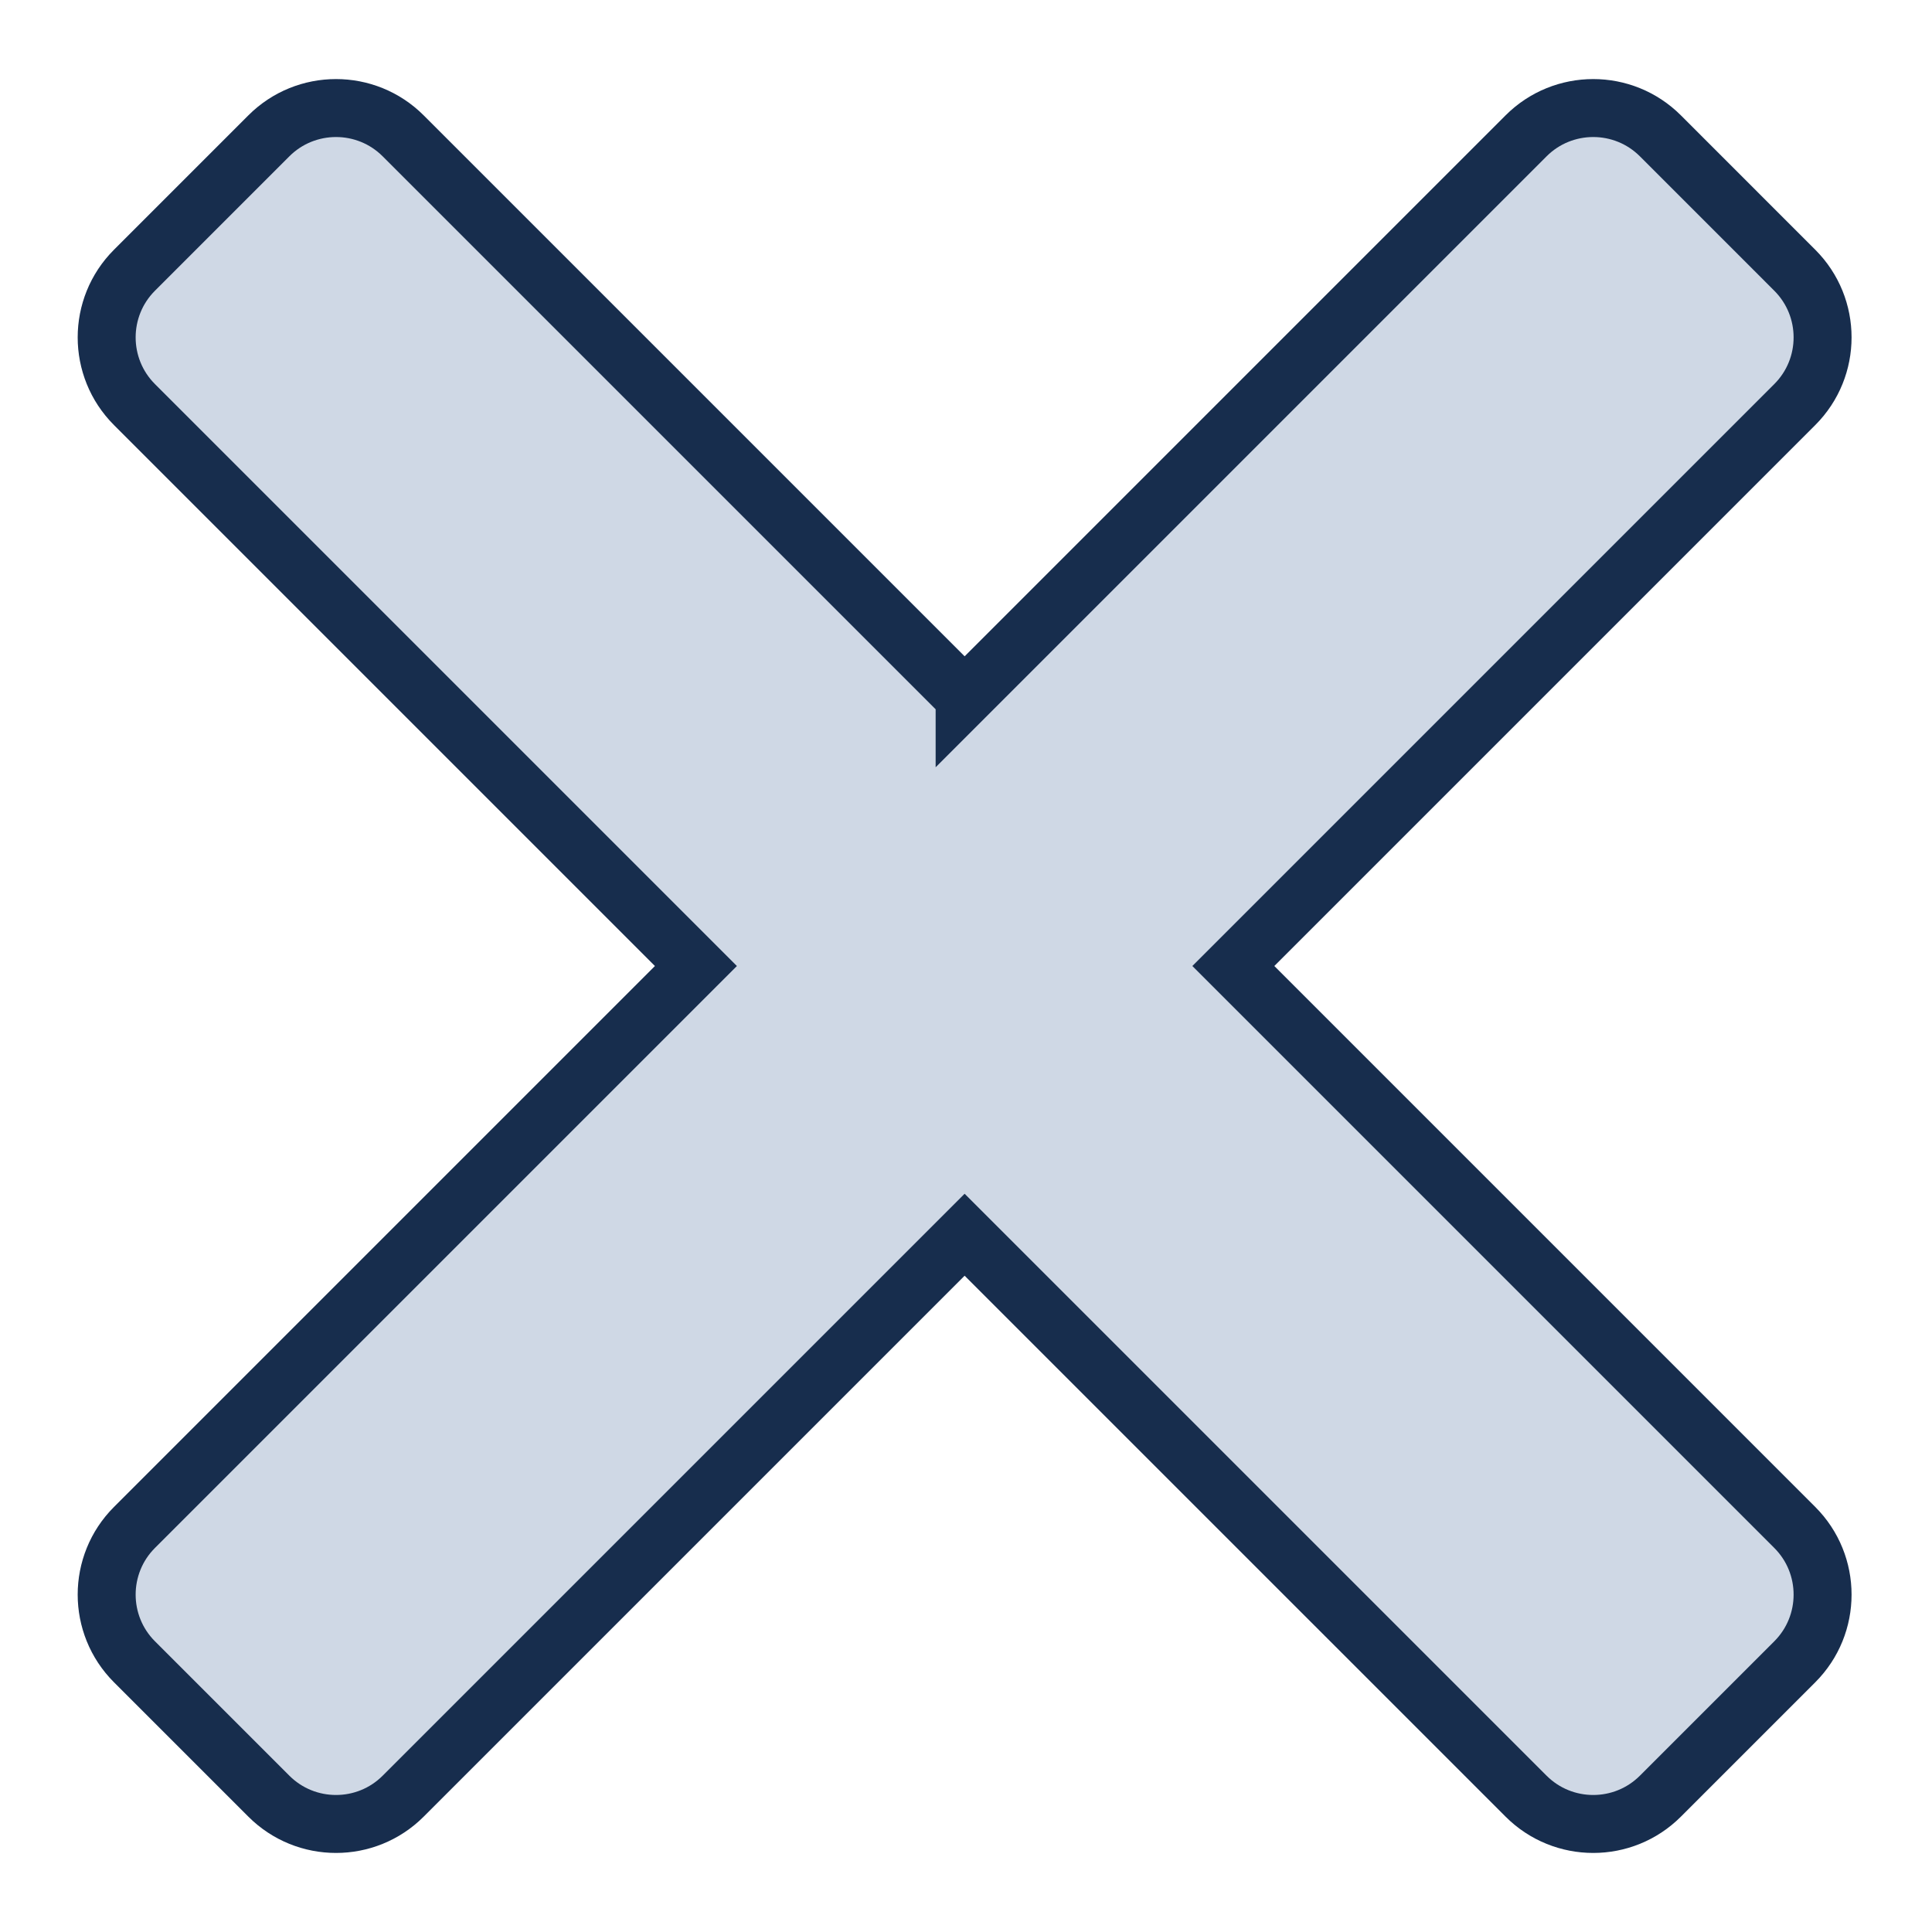
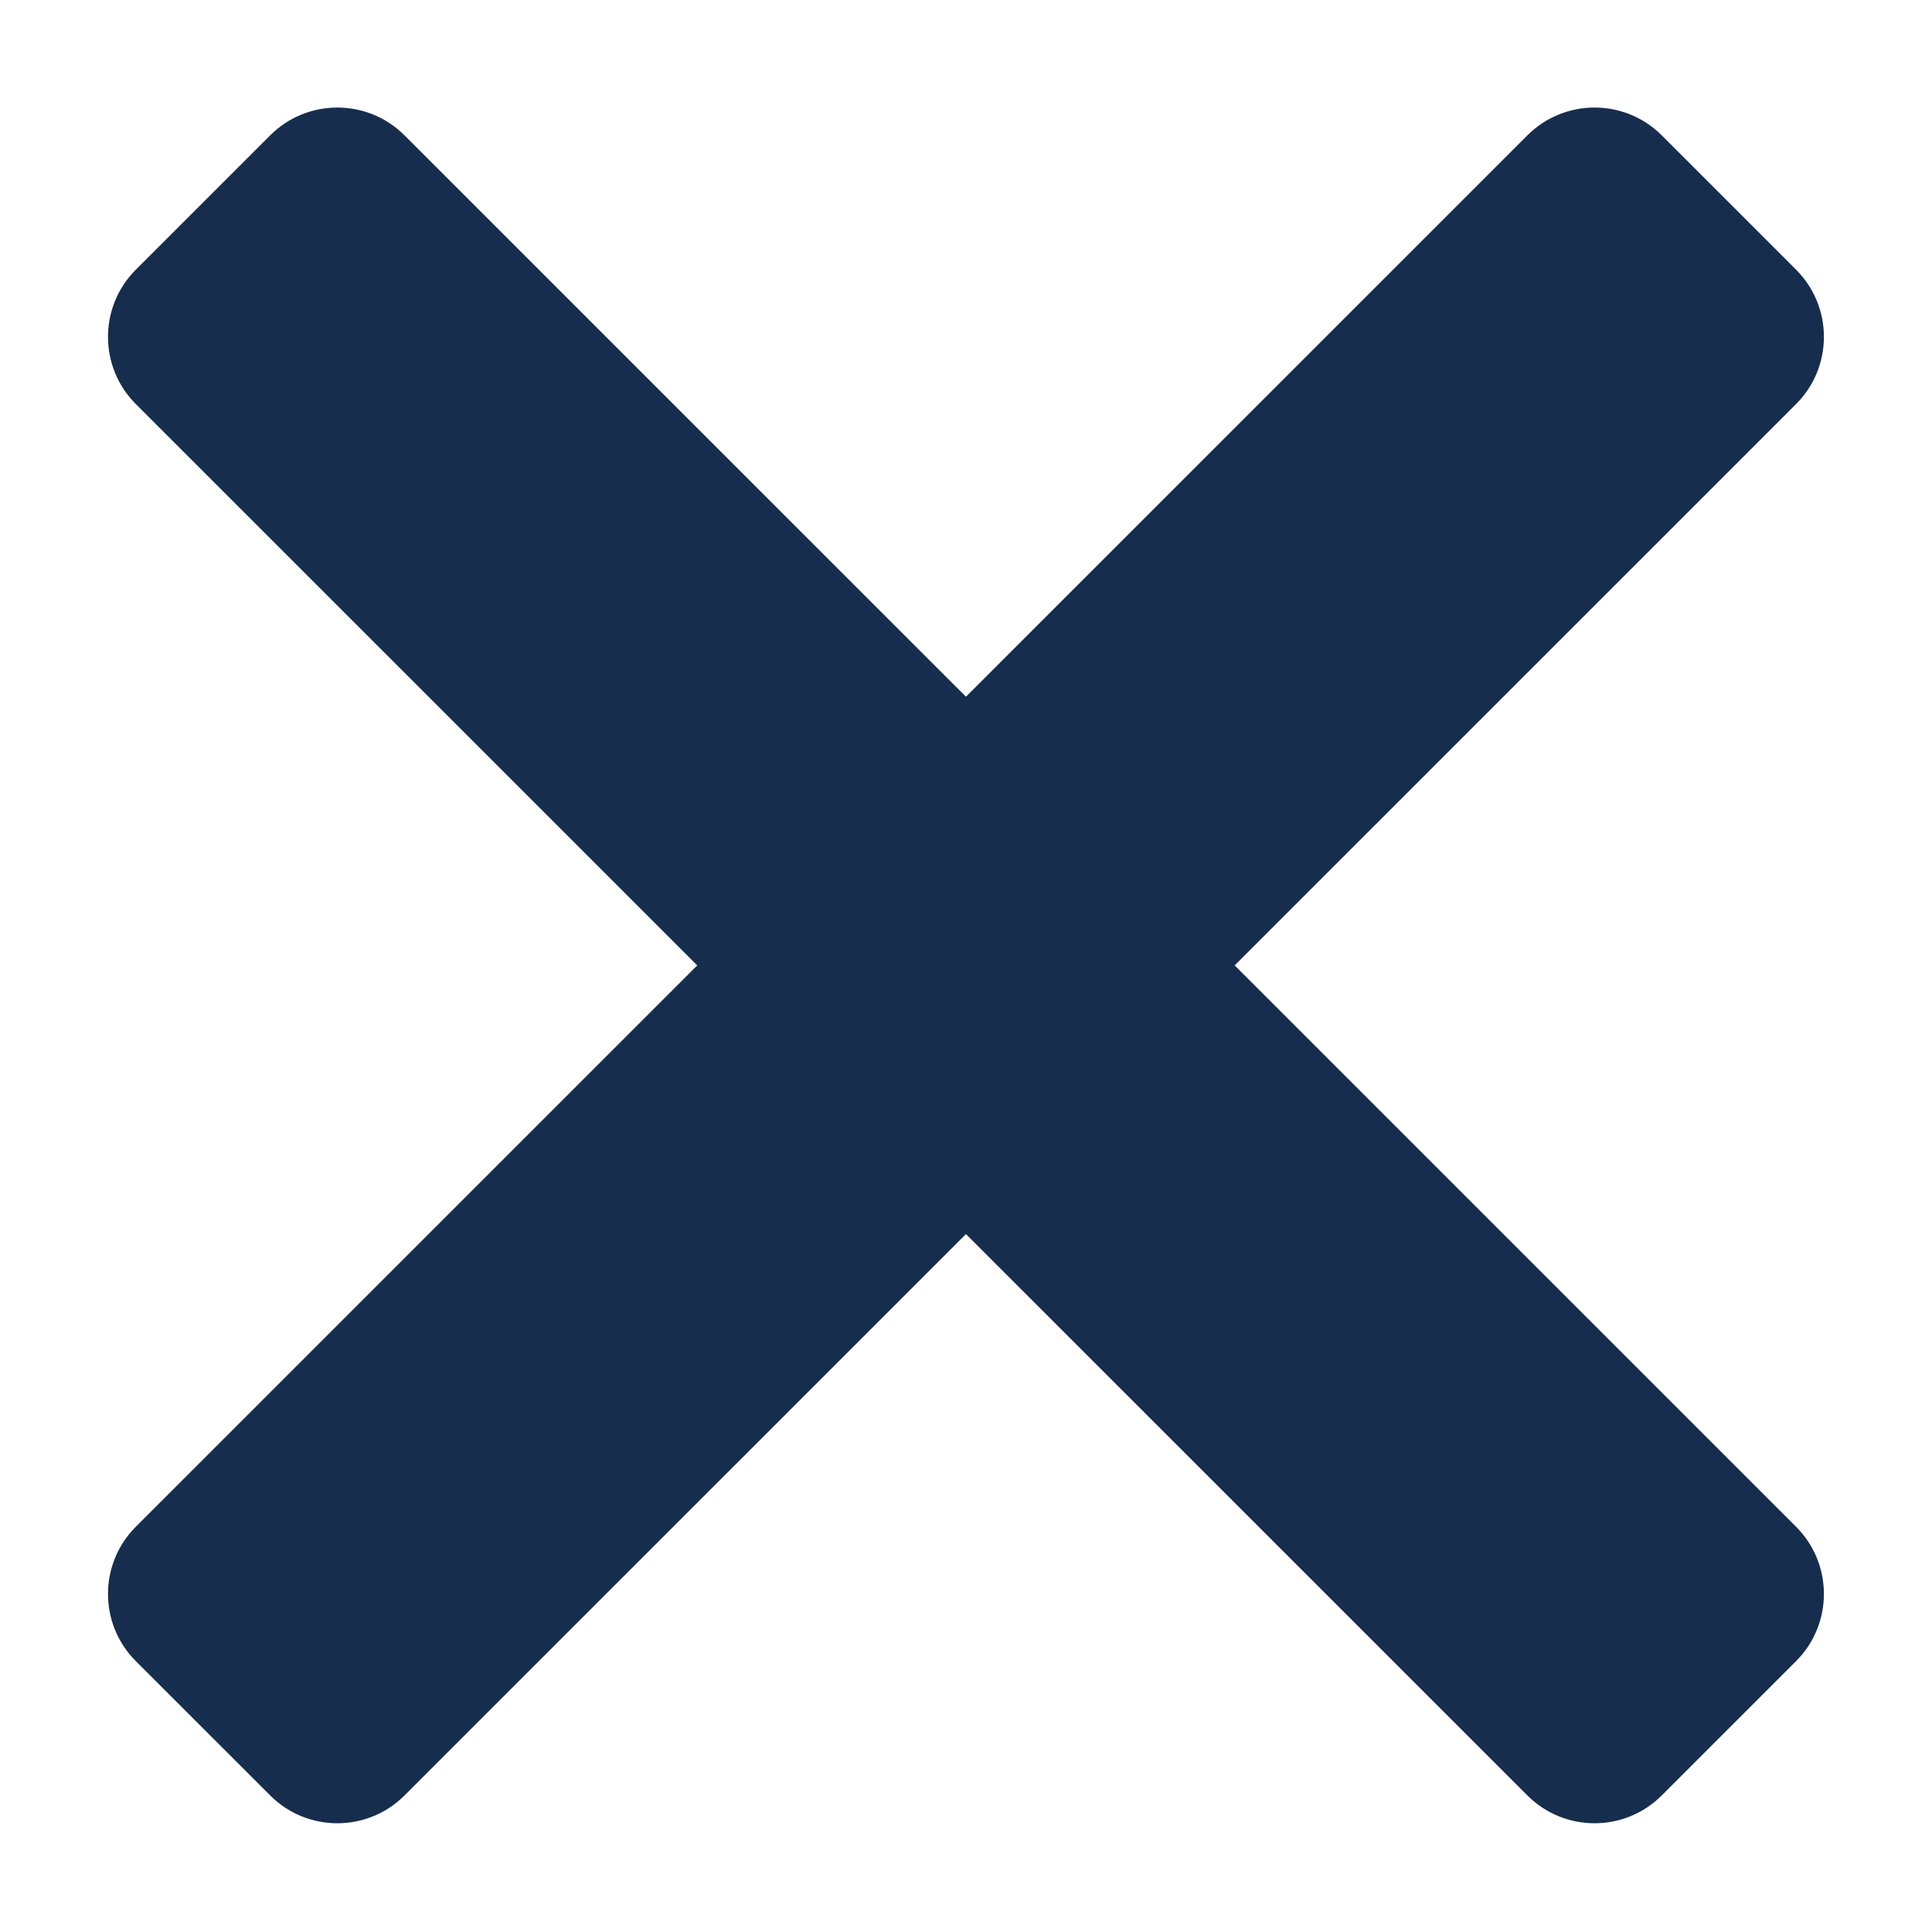
- <svg xmlns="http://www.w3.org/2000/svg" id="Ebene_1" viewBox="0 0 200 200">
-   <defs>
-     <style>
-       .cls-1 {
-         fill: #cfd8e5;
-         fill-rule: evenodd;
-       }
- 
-       .cls-2, .cls-3 {
-         fill: none;
-       }
- 
-       .cls-4 {
-         clip-path: url(#clippath-1);
-       }
- 
-       .cls-3 {
-         stroke: #172d4d;
-         stroke-miterlimit: 10;
-         stroke-width: 6px;
-       }
- 
-       .cls-5 {
-         clip-path: url(#clippath);
-       }
-     </style>
-     <clipPath id="clippath">
-       <rect class="cls-2" x="-.137" y="-0" width="200" height="200" />
-     </clipPath>
-     <clipPath id="clippath-1">
-       <rect class="cls-2" x="-.137" y="-0" width="200" height="200" />
-     </clipPath>
-   </defs>
-   <g class="cls-5">
-     <g class="cls-4">
-       <path class="cls-1" d="M99.858,72.182L41.739,14.064c-3.838-3.838-10.071-3.838-13.909,0l-13.909,13.909c-3.838,3.838-3.838,10.071,0,13.909l58.119,58.119-58.119,58.119c-3.838,3.838-3.838,10.07,0,13.909l13.909,13.908c3.838,3.839,10.071,3.839,13.909,0l58.119-58.118,58.119,58.118c3.838,3.839,10.07,3.839,13.909,0l13.908-13.908c3.839-3.839,3.839-10.071,0-13.909l-58.118-58.119,58.118-58.119c3.839-3.838,3.839-10.071,0-13.909l-13.908-13.909c-3.839-3.838-10.071-3.838-13.909,0l-58.119,58.119Z" />
-       <path class="cls-3" d="M99.858,72.182L41.739,14.064c-3.838-3.838-10.071-3.838-13.909,0l-13.909,13.909c-3.838,3.838-3.838,10.071,0,13.909l58.119,58.119-58.119,58.119c-3.838,3.838-3.838,10.07,0,13.909l13.909,13.908c3.838,3.839,10.071,3.839,13.909,0l58.119-58.118,58.119,58.118c3.838,3.839,10.07,3.839,13.909,0l13.908-13.908c3.839-3.839,3.839-10.071,0-13.909l-58.118-58.119,58.118-58.119c3.839-3.838,3.839-10.071,0-13.909l-13.908-13.909c-3.839-3.838-10.071-3.838-13.909,0l-58.119,58.119Z" />
+ <svg xmlns="http://www.w3.org/2000/svg" width="100%" height="100%" viewBox="0 0 2001 2000" version="1.1" xml:space="preserve" style="fill-rule:evenodd;clip-rule:evenodd;stroke-linejoin:round;stroke-miterlimit:2;">
+   <g transform="matrix(1,0,0,1,-2272,0)">
+     <g id="close-icon-nobg" transform="matrix(1,0,0,1,2272.45,0)">
+       <rect x="0" y="0" width="2000" height="2000" style="fill:none;" />
+       <g>
+         <path d="M1000,721.684L418.522,140.206C380.121,101.804 317.766,101.804 279.364,140.206L140.206,279.364C101.804,317.766 101.804,380.121 140.206,418.522L721.684,1000L140.206,1581.48C101.804,1619.88 101.804,1682.23 140.206,1720.64L279.364,1859.79C317.766,1898.2 380.121,1898.2 418.522,1859.79L1000,1278.32L1581.48,1859.79C1619.88,1898.2 1682.23,1898.2 1720.64,1859.79L1859.79,1720.64C1898.2,1682.23 1898.2,1619.88 1859.79,1581.48L1278.32,1000L1859.79,418.522C1898.2,380.121 1898.2,317.766 1859.79,279.364L1720.64,140.206C1682.23,101.804 1619.88,101.804 1581.48,140.206L1000,721.684Z" style="fill:rgb(23,45,77);" />
+       </g>
    </g>
  </g>
</svg>
